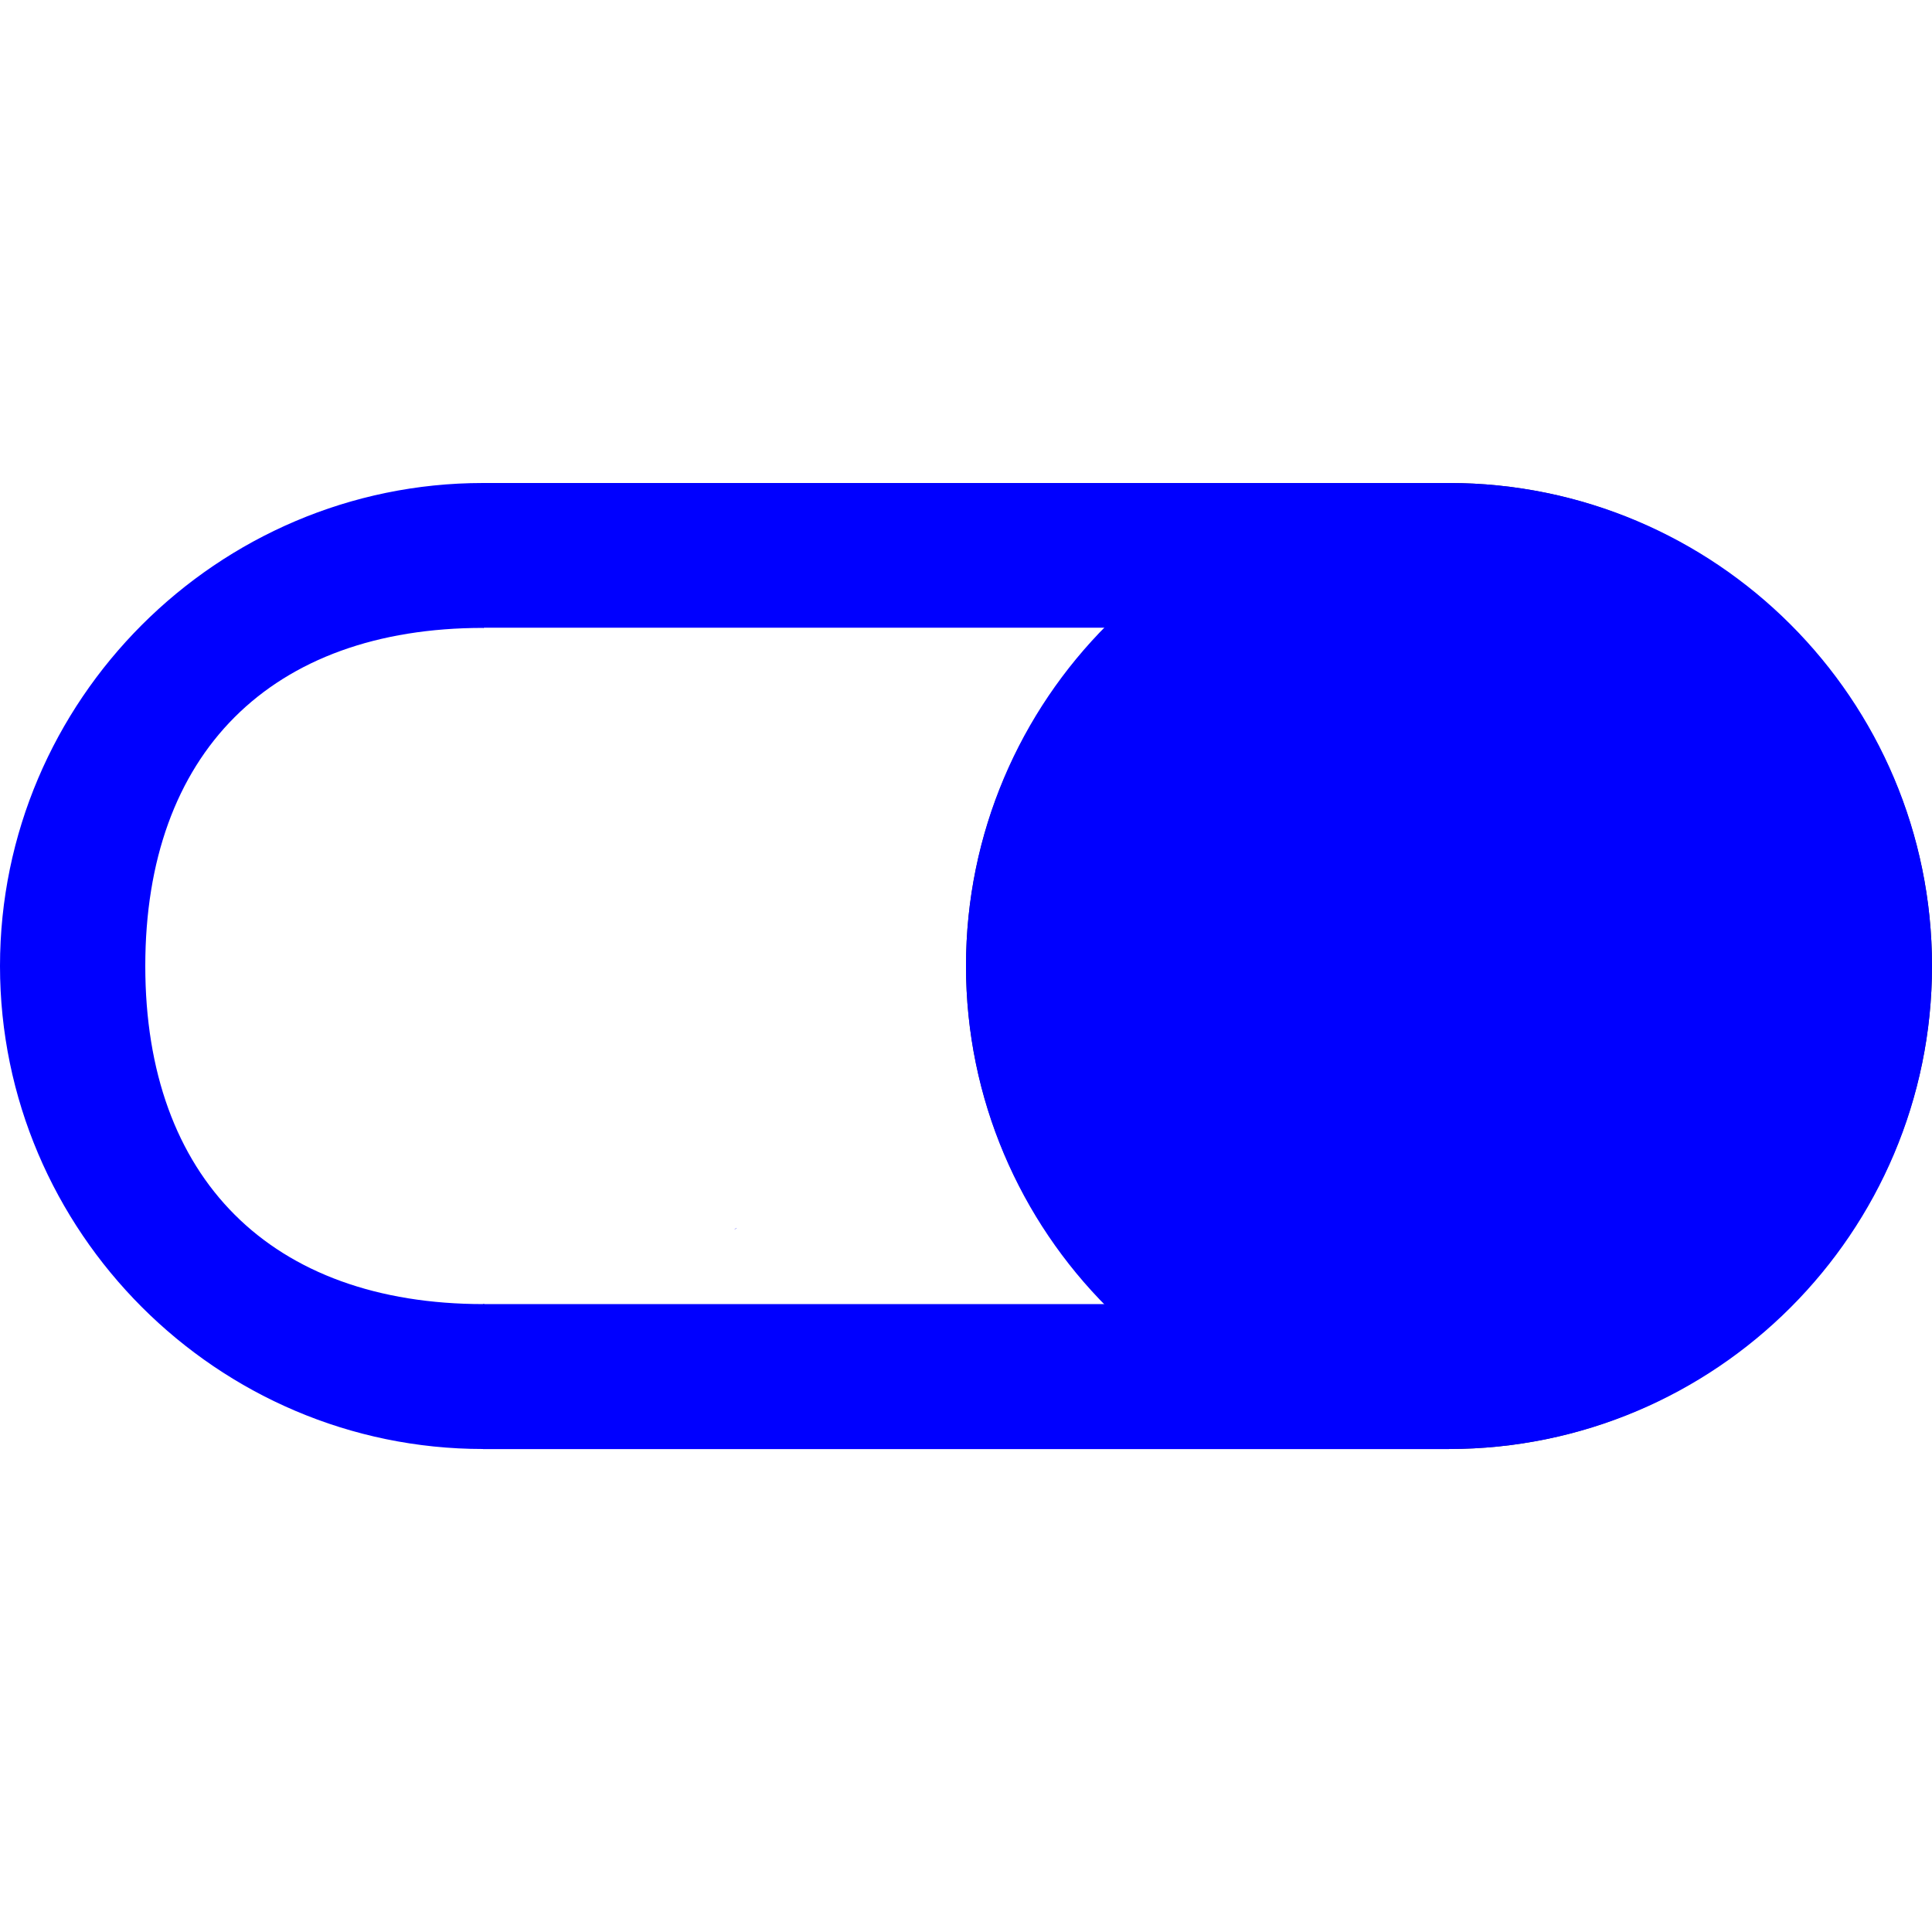
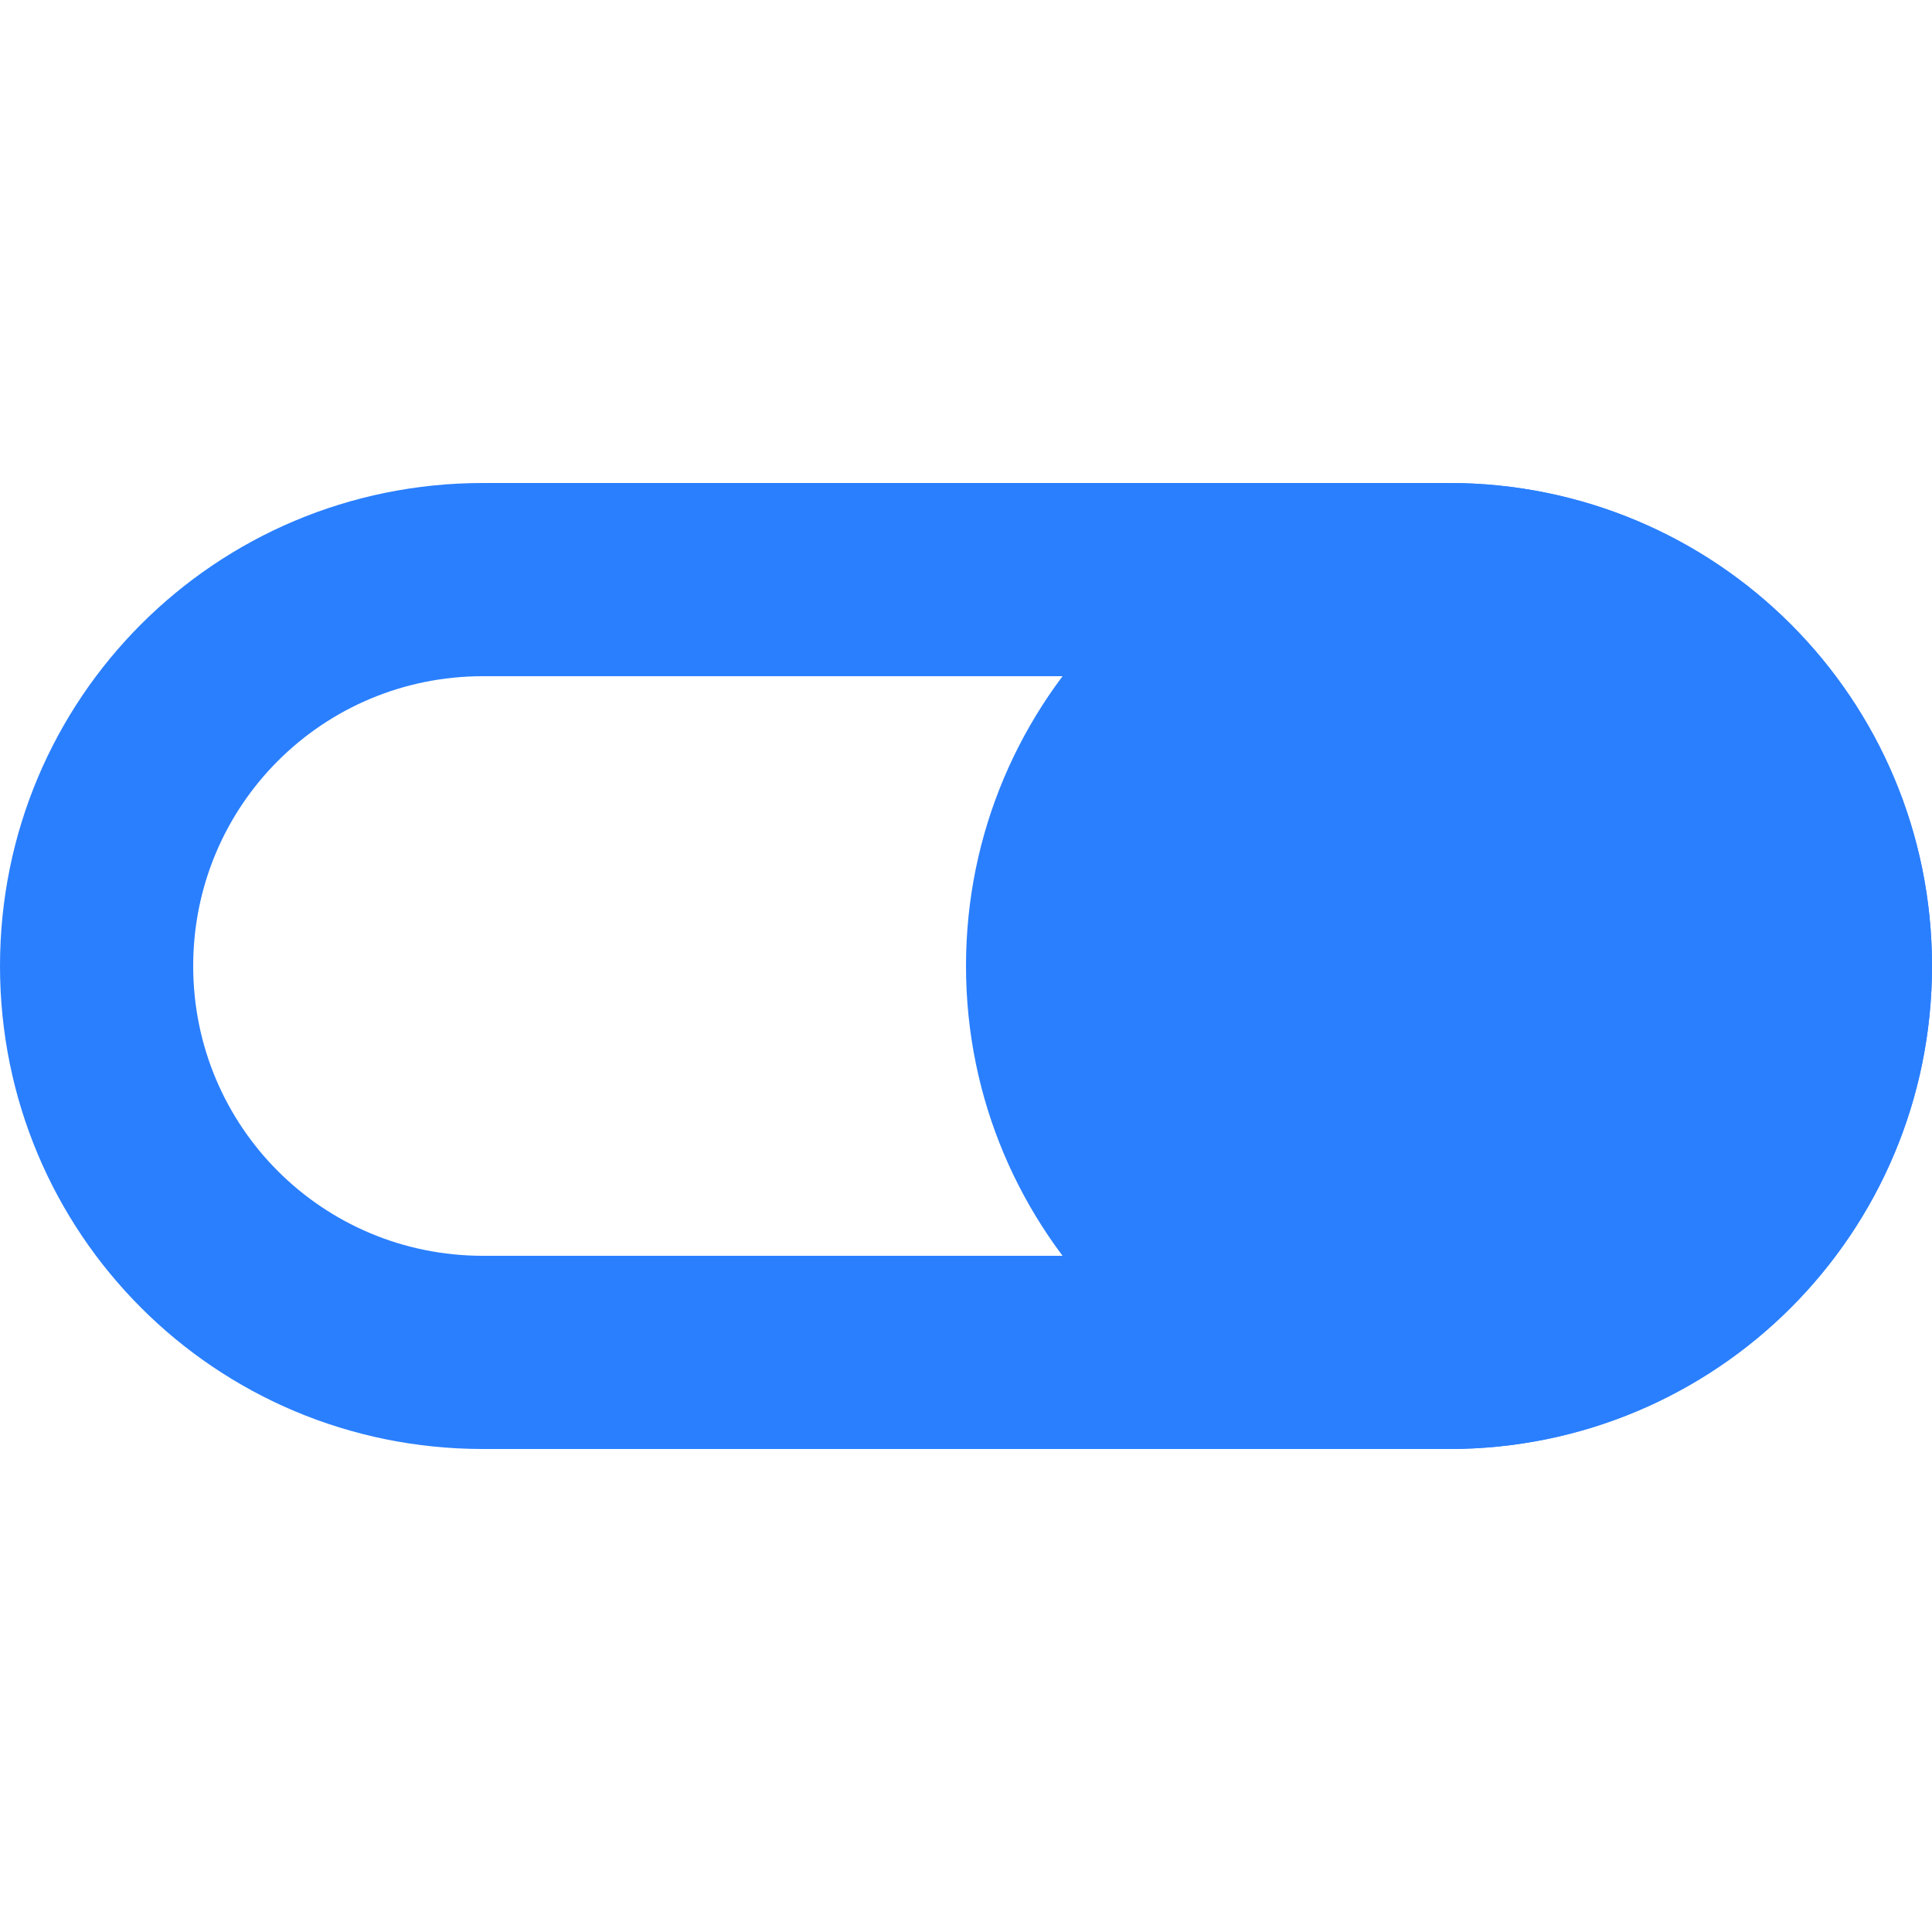
- <svg xmlns="http://www.w3.org/2000/svg" height="20px" version="1.1" viewBox="0 0 20 20" width="20px" id="svg12">
-   <defs id="defs6" />
-   <g id="Page-1" transform="matrix(-0.5,0,0,0.5,20,5)" style="fill:#333333;fill-rule:evenodd;stroke:none;stroke-width:1">
-     <g id="Core" transform="translate(-170,-86)" style="fill:#333333">
-       <g id="check-circle-outline-blank" transform="translate(170,86)" style="fill:#333333">
-         <path d="M 10,0 C 4.5,0 0,4.5 0,10 0,15.5 4.5,20 10,20 15.5,20 20,15.5 20,10 20,4.5 15.5,0 10,0 Z m 0.008,17 C 5.608,17 3.005,14.4 3.005,10 3.005,5.6 5.6,3 10,3 c 4.4,0 8,2.6 8,7 0,4.4 -3.592,7 -7.992,7 z" id="Shape" style="fill:#333333" />
-       </g>
-     </g>
-   </g>
-   <rect style="fill:#0000ff;stroke-width:1.145" id="rect3724" width="10" height="1.498" x="-15" y="5" transform="scale(-1,1)" />
-   <path id="Shape-3" style="fill:#0000ff;fill-rule:evenodd;stroke:none;stroke-width:0.5" d="M 5,5 C 6.018,5 6.962,5.313 7.75,5.844 7.682,5.842 7.614,5.841 7.547,5.84 7.471,5.838 7.396,5.837 7.32,5.838 7.213,5.839 7.104,5.852 6.998,5.867 6.94,5.877 6.881,5.885 6.822,5.891 c -0.038,0.004 -0.075,0.005 -0.113,0.008 -0.58,0.041 -0.886,0.304 -0.979,0.594 -0.007,-0.002 -0.004,-0.01 -0.014,-0.01 -0.009,9.5e-5 -0.019,4.569e-4 -0.027,0 -0.012,-7.539e-4 -0.025,-0.002 -0.037,-0.002 -0.012,-7.873e-4 -0.025,-7.906e-4 -0.037,-0.002 -0.012,-0.001 -0.023,-0.003 -0.035,-0.004 -0.01,-0.001 -0.021,-0.001 -0.031,-0.002 -0.009,-5.48e-4 -0.02,-0.002 -0.029,-0.002 -0.008,-2.774e-4 -0.014,1.611e-4 -0.021,0 -0.007,-1.759e-4 -0.015,-0.001 -0.021,-0.002 -0.009,-6.666e-4 -0.018,4.1e-4 -0.027,0 -0.009,-1.831e-4 -0.017,-0.001 -0.025,-0.002 -0.01,-7.737e-4 -0.02,-0.001 -0.029,-0.002 -0.009,-4.687e-4 -0.017,-0.002 -0.025,-0.002 -0.011,-2.653e-4 -0.022,1.18e-4 -0.033,0 -0.01,-1.074e-4 -0.021,6.47e-5 -0.031,0 -0.008,-4.83e-5 -0.015,3.37e-5 -0.023,0 h -0.008 c -0.031,-1.145e-4 -0.042,0.012 -0.043,0.025 -0.003,4.11e-5 -0.006,8.44e-5 -0.01,0 -0.007,-2.785e-4 -0.013,-6.63e-4 -0.02,0 -0.007,1.893e-4 -0.015,0.004 -0.021,0.006 -0.002,6.216e-4 -0.004,0.002 -0.006,0.002 -0.009,-0.008 -0.009,-0.021 -0.029,-0.021 h -0.023 -0.004 c -0.012,0 -0.011,0.008 -0.018,0.012 -0.008,-0.004 -0.006,-0.014 -0.02,-0.014 h -0.018 -0.016 c -0.027,0 -0.035,0.014 -0.041,0.027 -0.002,-4.51e-5 -0.004,0 -0.006,0 -2.2,0 -3.498,1.3 -3.498,3.5 0,2.2 1.302,3.5 3.502,3.5 0.003,0 0.005,7.3e-5 0.008,0 0.008,0.009 0.01,0.021 0.031,0.021 0.009,2.39e-4 0.018,-4.07e-4 0.027,0 0.008,3.76e-4 0.017,0.001 0.025,0.002 0.008,7.66e-4 0.007,-0.007 0.014,-0.008 0.006,6.91e-4 0.012,0.002 0.018,0.002 0.009,6.27e-4 0.017,0.002 0.025,0.002 h 0.023 0.025 0.027 0.027 0.023 c 0.002,0 0.002,-0.002 0.004,-0.002 0.132,0.349 1.841,0.623 0.816,0.992 0.013,-0.003 0.03,-0.007 0.045,-0.01 0.006,-0.001 0.007,7.6e-5 0.012,-0.002 -0.009,-0.001 -0.007,-5.28e-4 0.014,-0.002 0.034,-0.002 0.068,-0.004 0.102,-0.006 0.011,-6.69e-4 0.022,-0.001 0.033,-0.002 0.078,-0.005 0.156,-0.011 0.234,-0.02 0.096,-0.011 0.191,-0.023 0.285,-0.041 0.119,-0.022 0.237,-0.047 0.354,-0.078 0.101,-0.028 0.203,-0.057 0.303,-0.092 0.073,-0.025 0.147,-0.049 0.217,-0.082 0.037,-0.017 0.074,-0.035 0.111,-0.051 C 7.007,14.676 6.04,15 5,15 2.25,15 0,12.75 0,10 0,7.25 2.25,5 5,5 Z m 2.625,7.711 c -0.002,0.003 -0.004,0.005 -0.006,0.008 -0.007,0.003 -0.014,0.007 -0.021,0.01 0.009,-0.006 0.019,-0.011 0.027,-0.018 z" />
-   <rect style="fill:#0000ff;stroke-width:1.146" id="rect3724-6" width="10" height="1.501" x="-15" y="13.5" transform="scale(-1,1)" />
-   <circle style="fill:#0000ff;stroke-width:1.429" id="path3807" cx="-15" cy="10" r="5" transform="scale(-1,1)" />
+ <svg xmlns="http://www.w3.org/2000/svg" width="20px" height="20px" version="1.1" viewBox="0 0 20 20">
+   <path d="m5 5c-2.77 0-5 2.23-5 5s2.23 5 5 5h10c2.77 0 5-2.23 5-5s-2.23-5-5-5h-10zm0 2h10c1.662 0 3 1.338 3 3s-1.338 3-3 3h-10c-1.662 0-3-1.338-3-3s1.338-3 3-3z" fill="#2a7fff" fill-rule="evenodd" stroke-width="1.89" />
+   <rect x="10" y="5" width="10" height="10" ry="5" fill="#2a7fff" fill-rule="evenodd" stroke-width="2.069" />
</svg>
